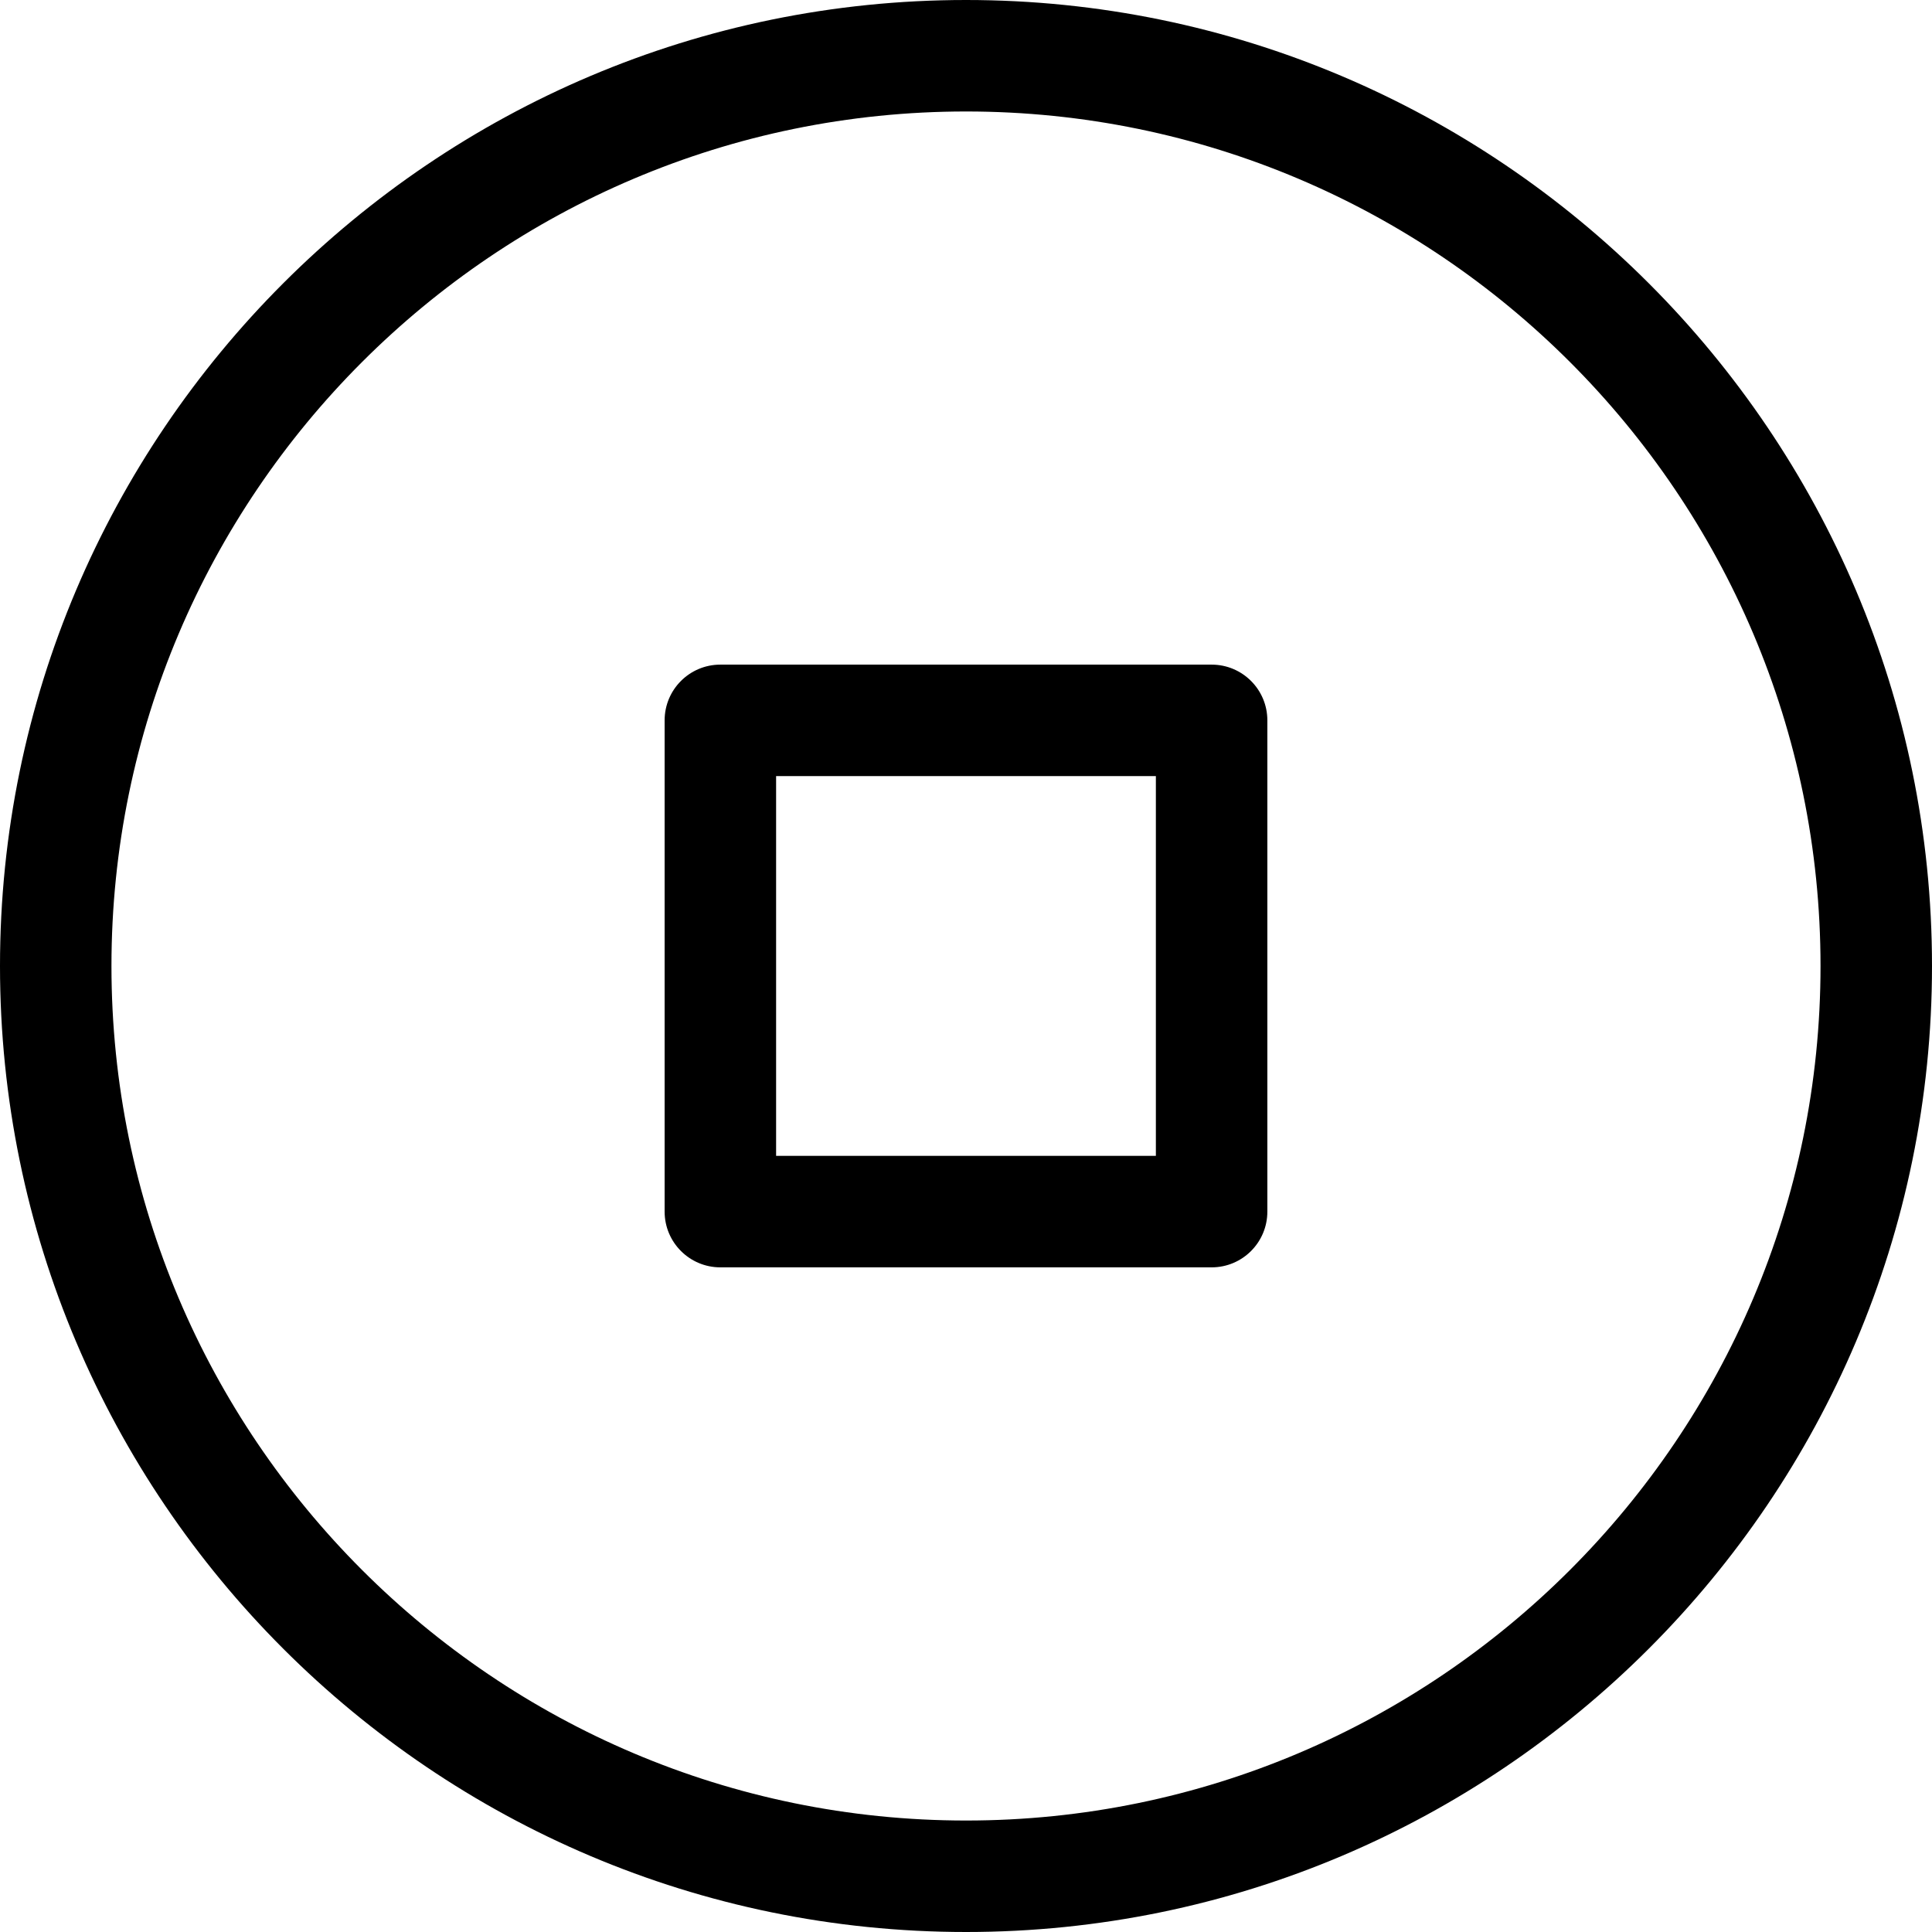
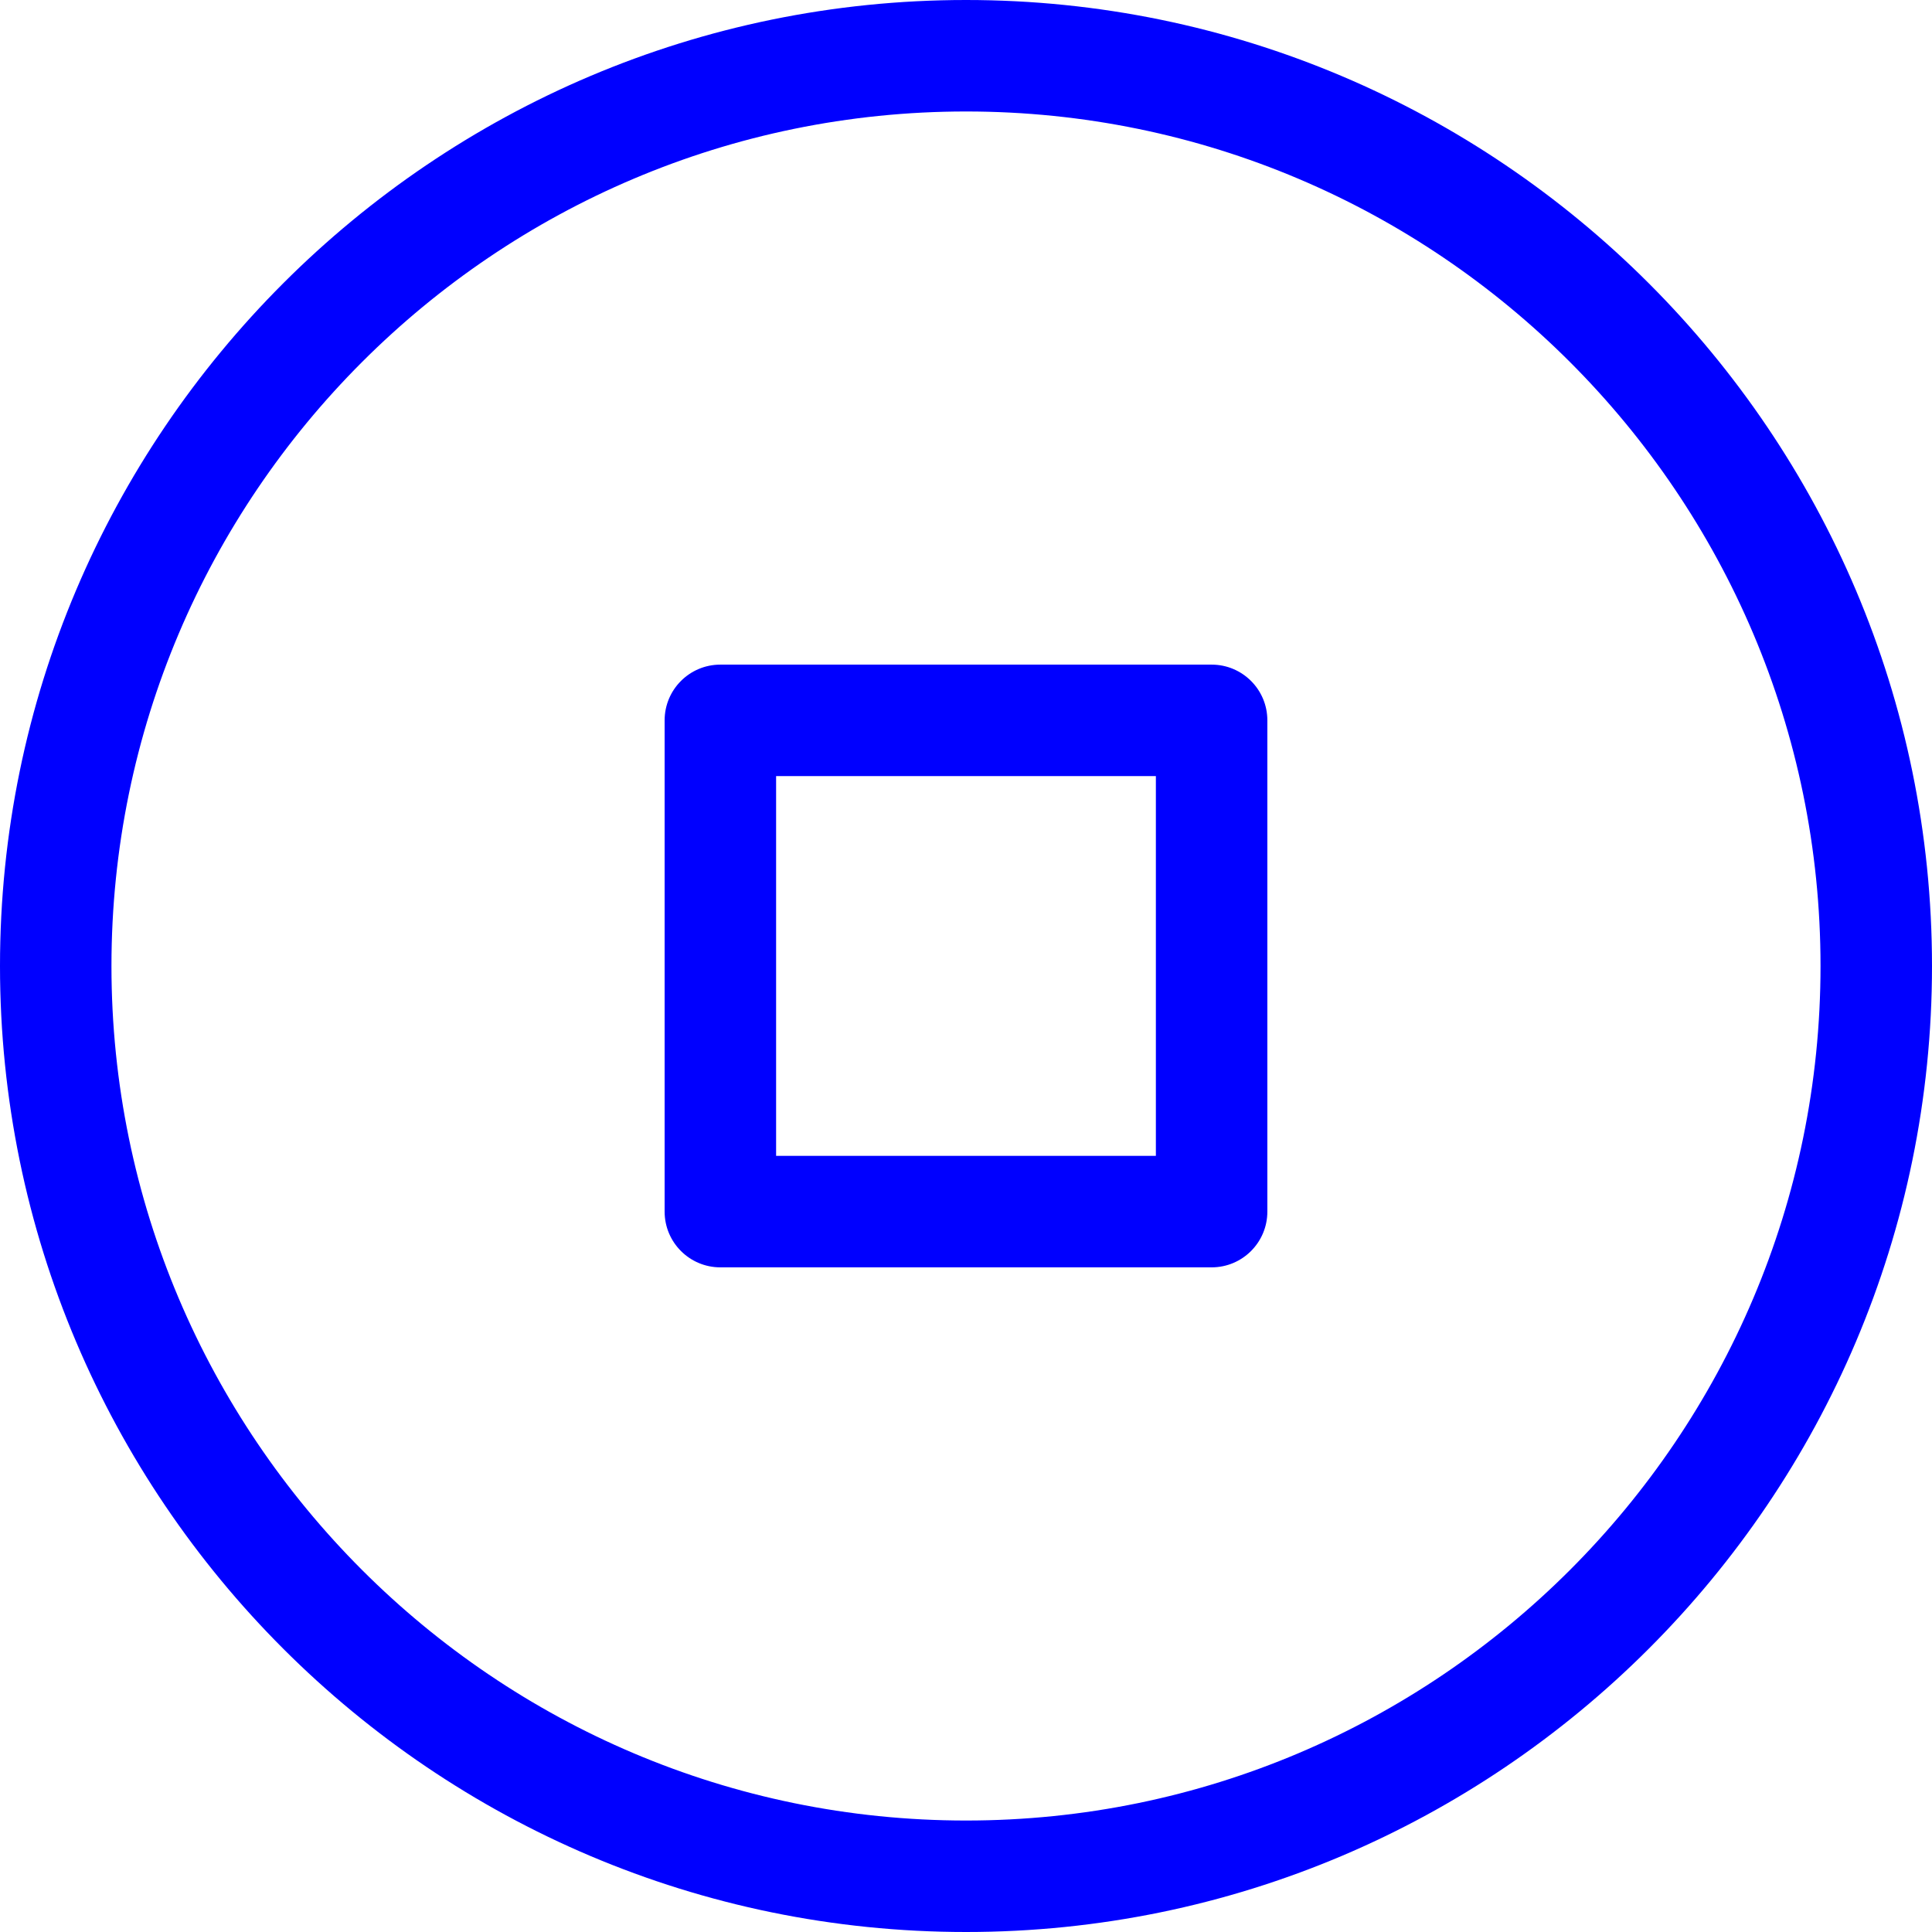
<svg xmlns="http://www.w3.org/2000/svg" version="1.1" id="Layer_1" x="0px" y="0px" width="100px" height="100px" viewBox="0 0 100 100" enable-background="new 0 0 100 100" xml:space="preserve">
-   <g>
-     <g>
-       <path fill="#000000" d="M50.002,0C22.429,0,0,22.429,0,50s22.43,50,50.003,50C77.57,100,100,77.57,100,50S77.57,0,50.002,0z     M50.002,94.23C25.612,94.23,5.769,74.39,5.769,50c0-24.389,19.843-44.23,44.233-44.23S94.23,25.611,94.23,50    C94.23,74.39,74.393,94.23,50.002,94.23z" />
+   <defs id="defs15" />
+   <g id="g3" style="fill:#0000ff">
+     <g id="g5" style="fill:#0000ff">
+       <path fill="#000000" d="M50.002,0C22.429,0,0,22.429,0,50s22.43,50,50.003,50C77.57,100,100,77.57,100,50S77.57,0,50.002,0z     M50.002,94.23C25.612,94.23,5.769,74.39,5.769,50c0-24.389,19.843-44.23,44.233-44.23S94.23,25.611,94.23,50    C94.23,74.39,74.393,94.23,50.002,94.23z" id="path7" style="fill:#0000ff" />
    </g>
-     <g>
-       <path fill="#000000" d="M62.713,34.401H37.286c-1.594,0-2.885,1.292-2.885,2.885v25.427c0,1.592,1.291,2.885,2.885,2.885h25.427    c1.595,0,2.885-1.293,2.885-2.885V37.286C65.598,35.693,64.308,34.401,62.713,34.401z M59.828,59.828H40.171V40.171h19.657V59.828    z" />
+     <g id="g9" style="fill:#0000ff">
+       <path fill="#000000" d="M62.713,34.401H37.286c-1.594,0-2.885,1.292-2.885,2.885v25.427c0,1.592,1.291,2.885,2.885,2.885h25.427    c1.595,0,2.885-1.293,2.885-2.885V37.286C65.598,35.693,64.308,34.401,62.713,34.401z M59.828,59.828H40.171V40.171h19.657V59.828    z" id="path11" style="fill:#0000ff" />
    </g>
  </g>
</svg>
